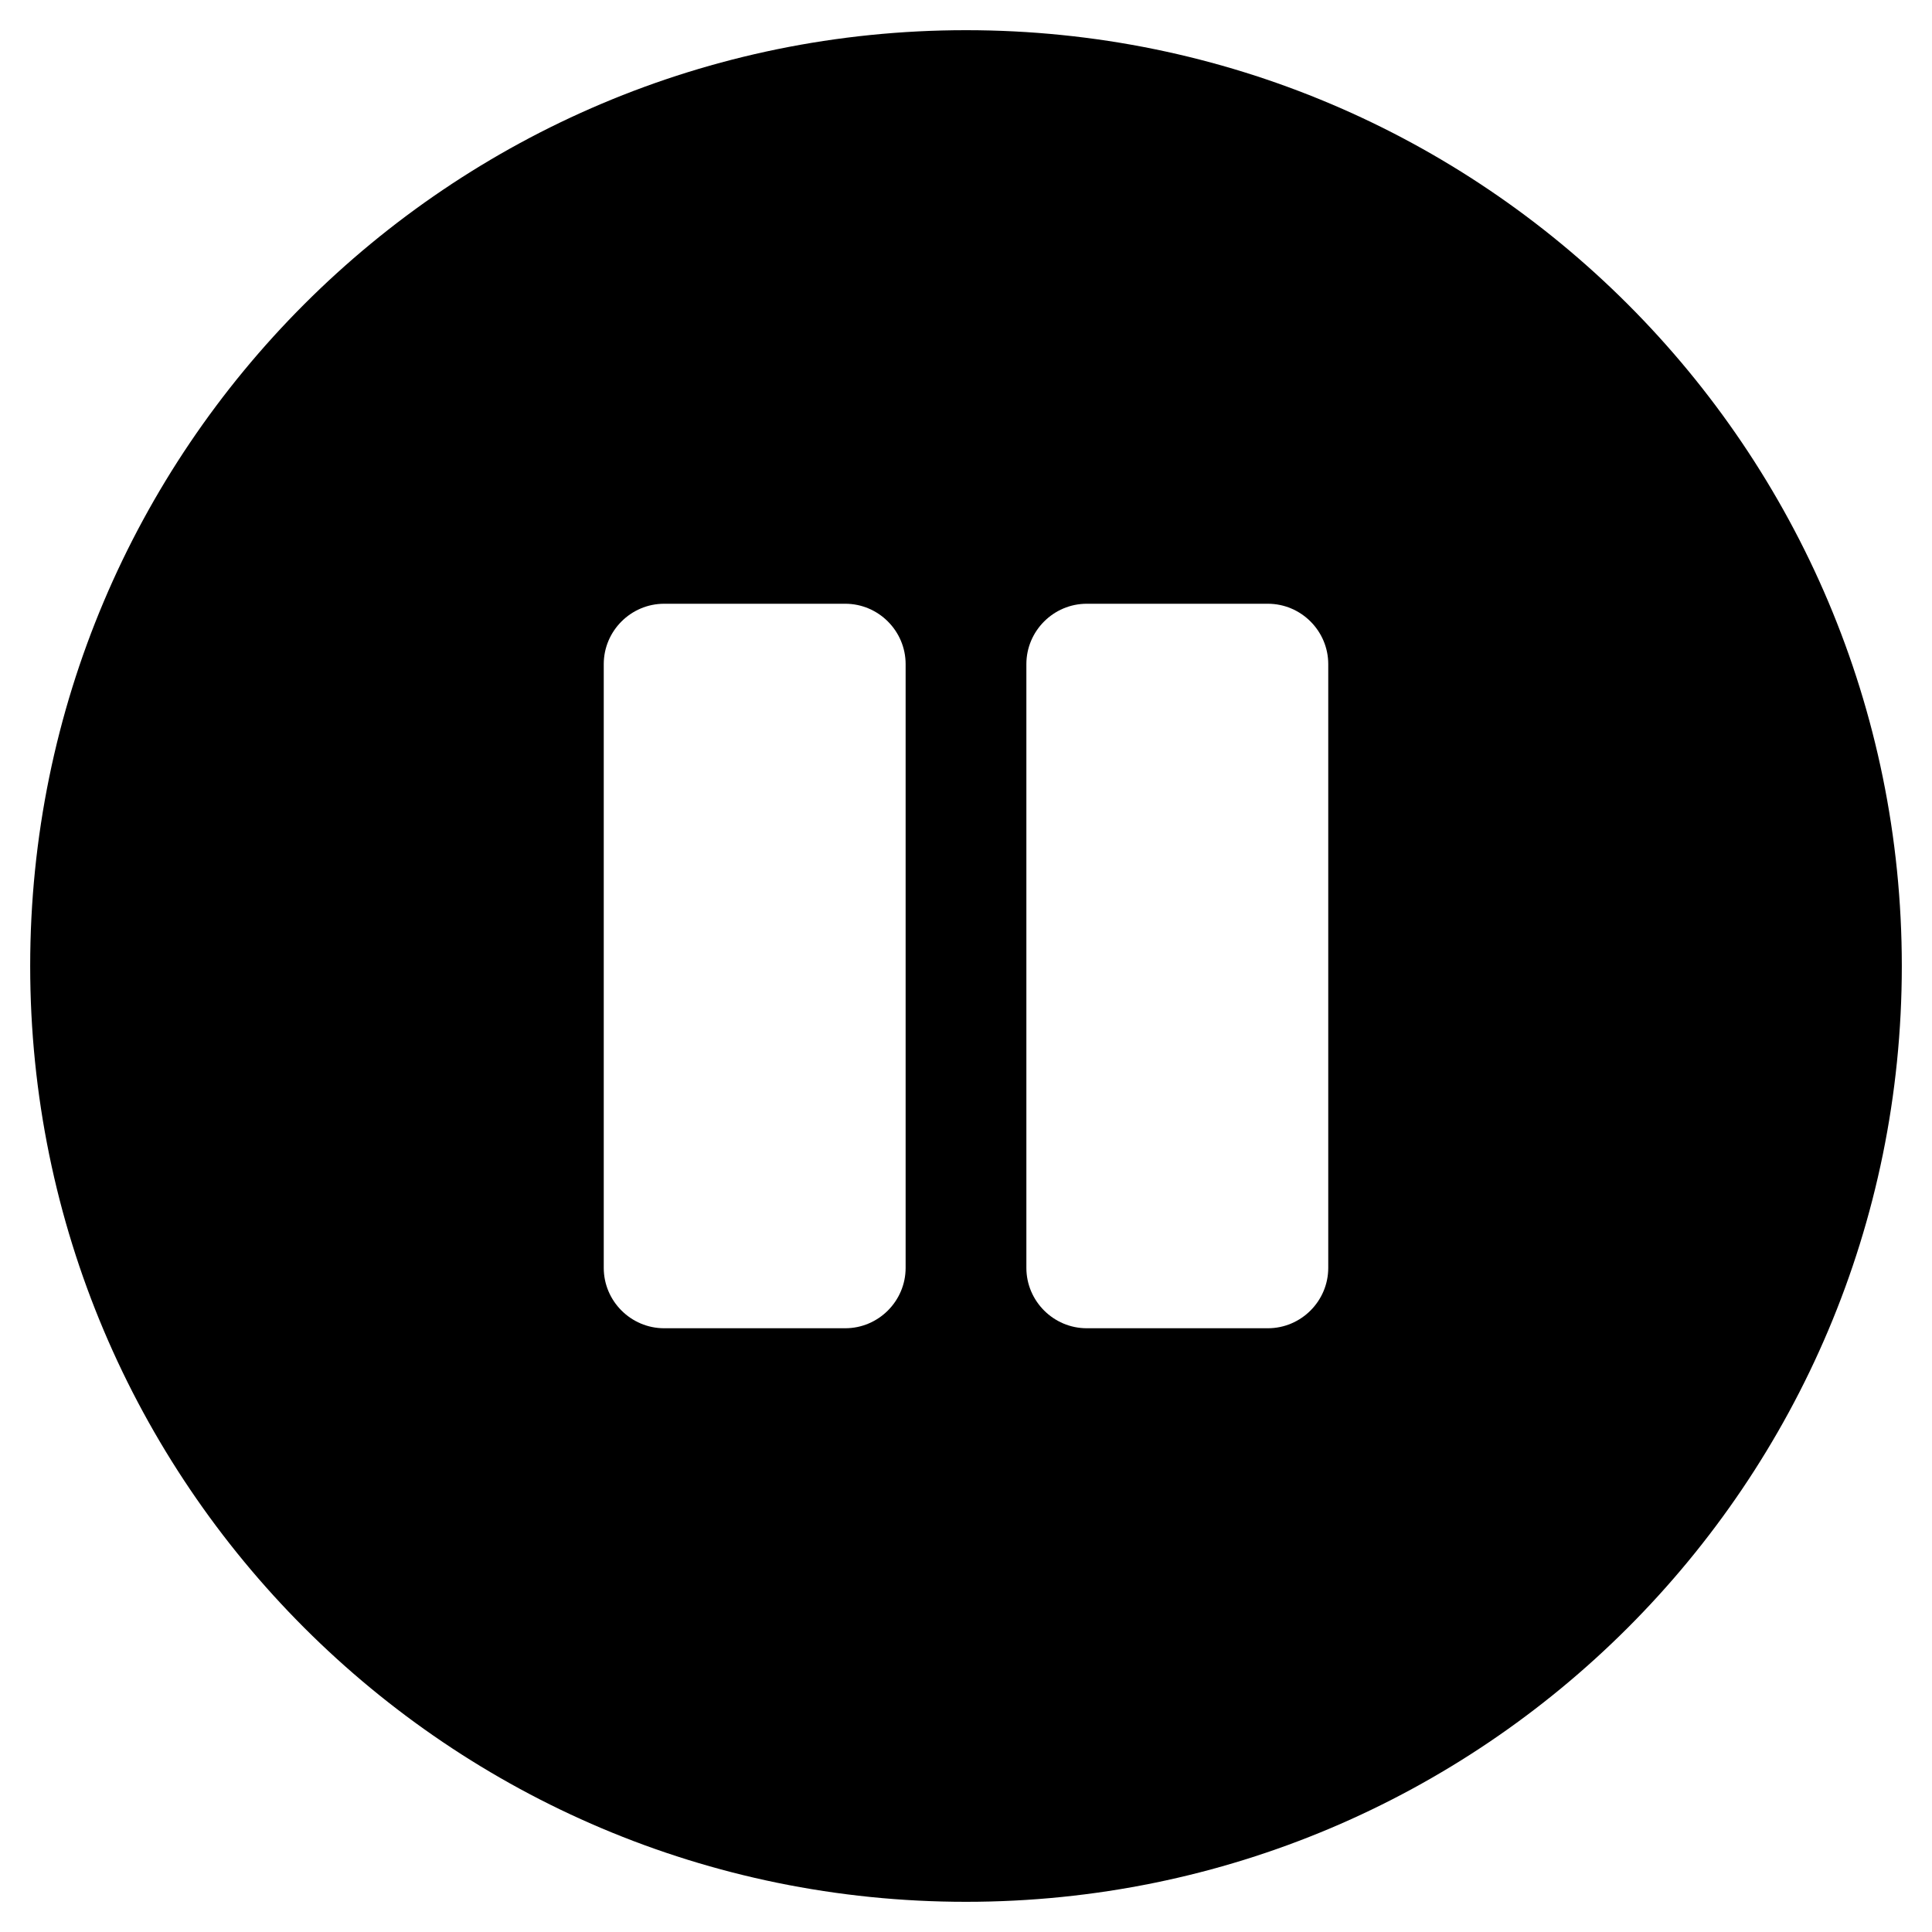
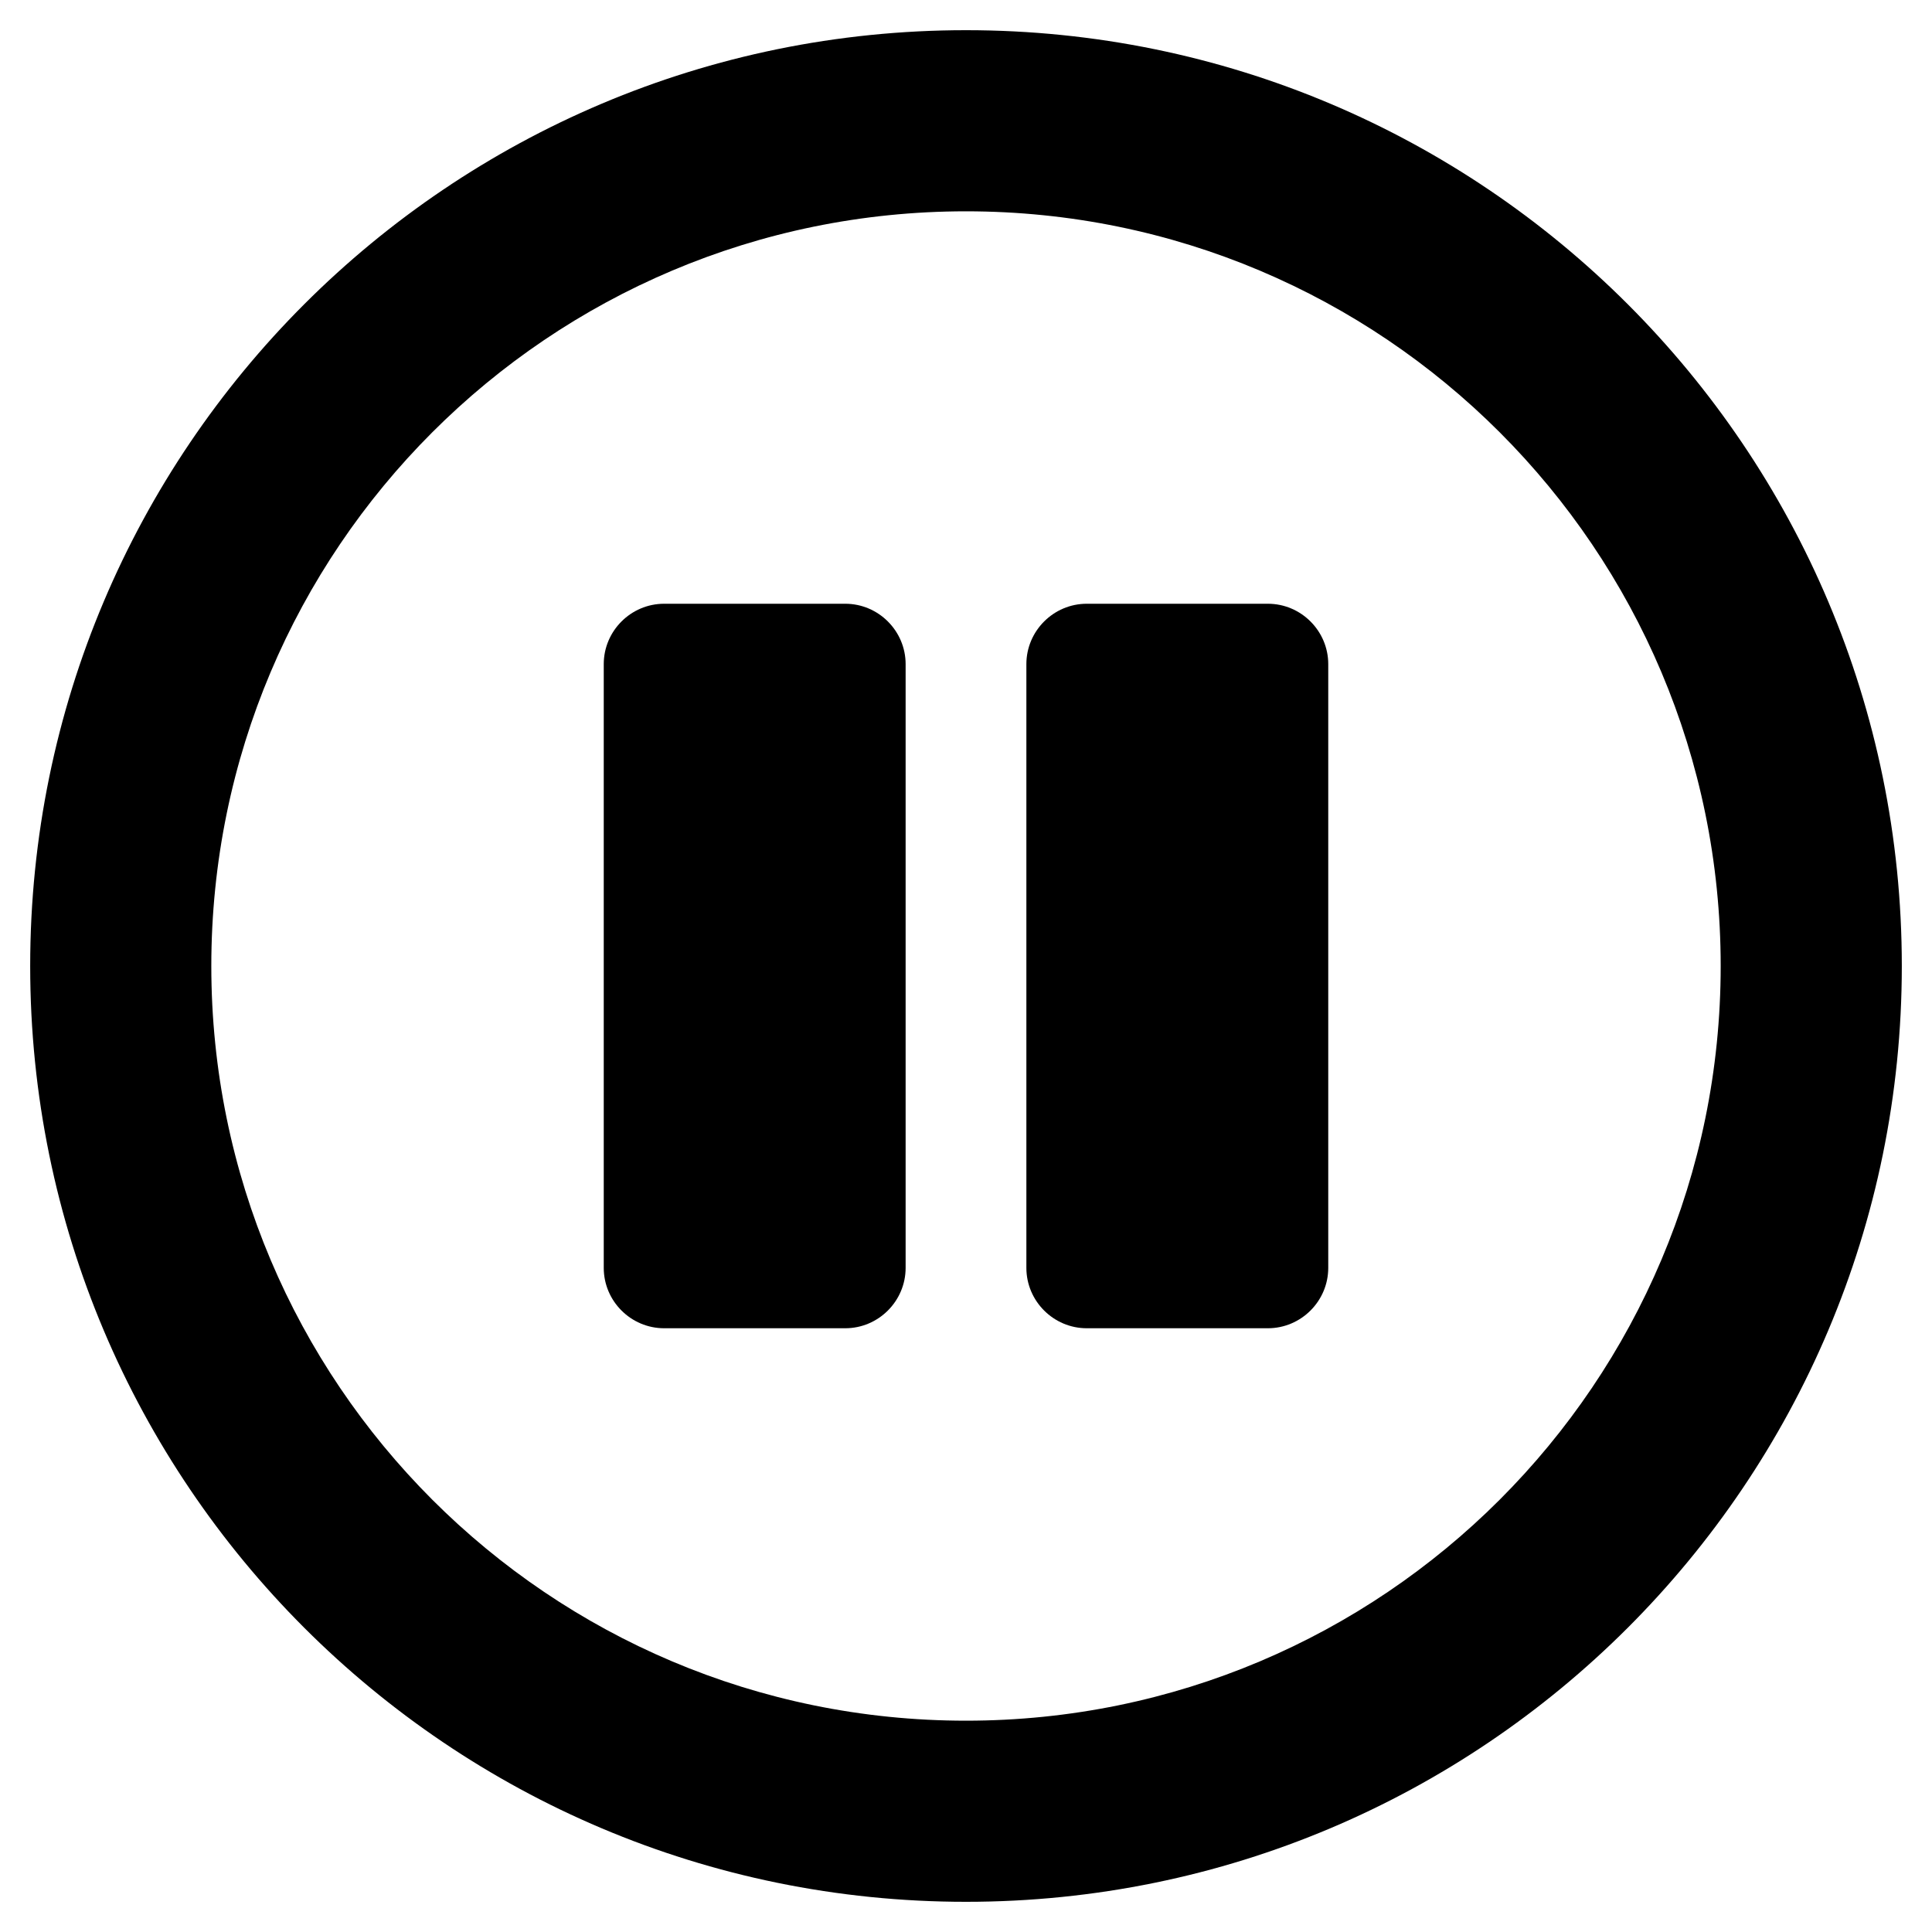
<svg xmlns="http://www.w3.org/2000/svg" viewBox="0 0 512 512">
-   <path d="M256 8C119 8 8 119 8 256s111 248 248 248 248-111 248-248S393 8 256 8zm-16 328c0 8.8-7.2 16-16 16h-48c-8.8 0-16-7.2-16-16V176c0-8.8 7.2-16 16-16h48c8.8 0 16 7.2 16 16v160zm112 0c0 8.8-7.2 16-16 16h-48c-8.8 0-16-7.2-16-16V176c0-8.8 7.2-16 16-16h48c8.8 0 16 7.2 16 16v160z" />
+   <path d="M256 8C119 8 8 119 8 256s111 248 248 248 248-111 248-248S393 8 256 8zm0 448c-110.5 0-200-89.5-200-200S145.5 56 256 56s200 89.5 200 200-89.5 200-200 200zm96-280v160c0 8.8-7.2 16-16 16h-48c-8.8 0-16-7.2-16-16V176c0-8.8 7.2-16 16-16h48c8.8 0 16 7.2 16 16zm-112 0v160c0 8.8-7.2 16-16 16h-48c-8.8 0-16-7.2-16-16V176c0-8.8 7.2-16 16-16h48c8.8 0 16 7.2 16 16z" />
</svg>
